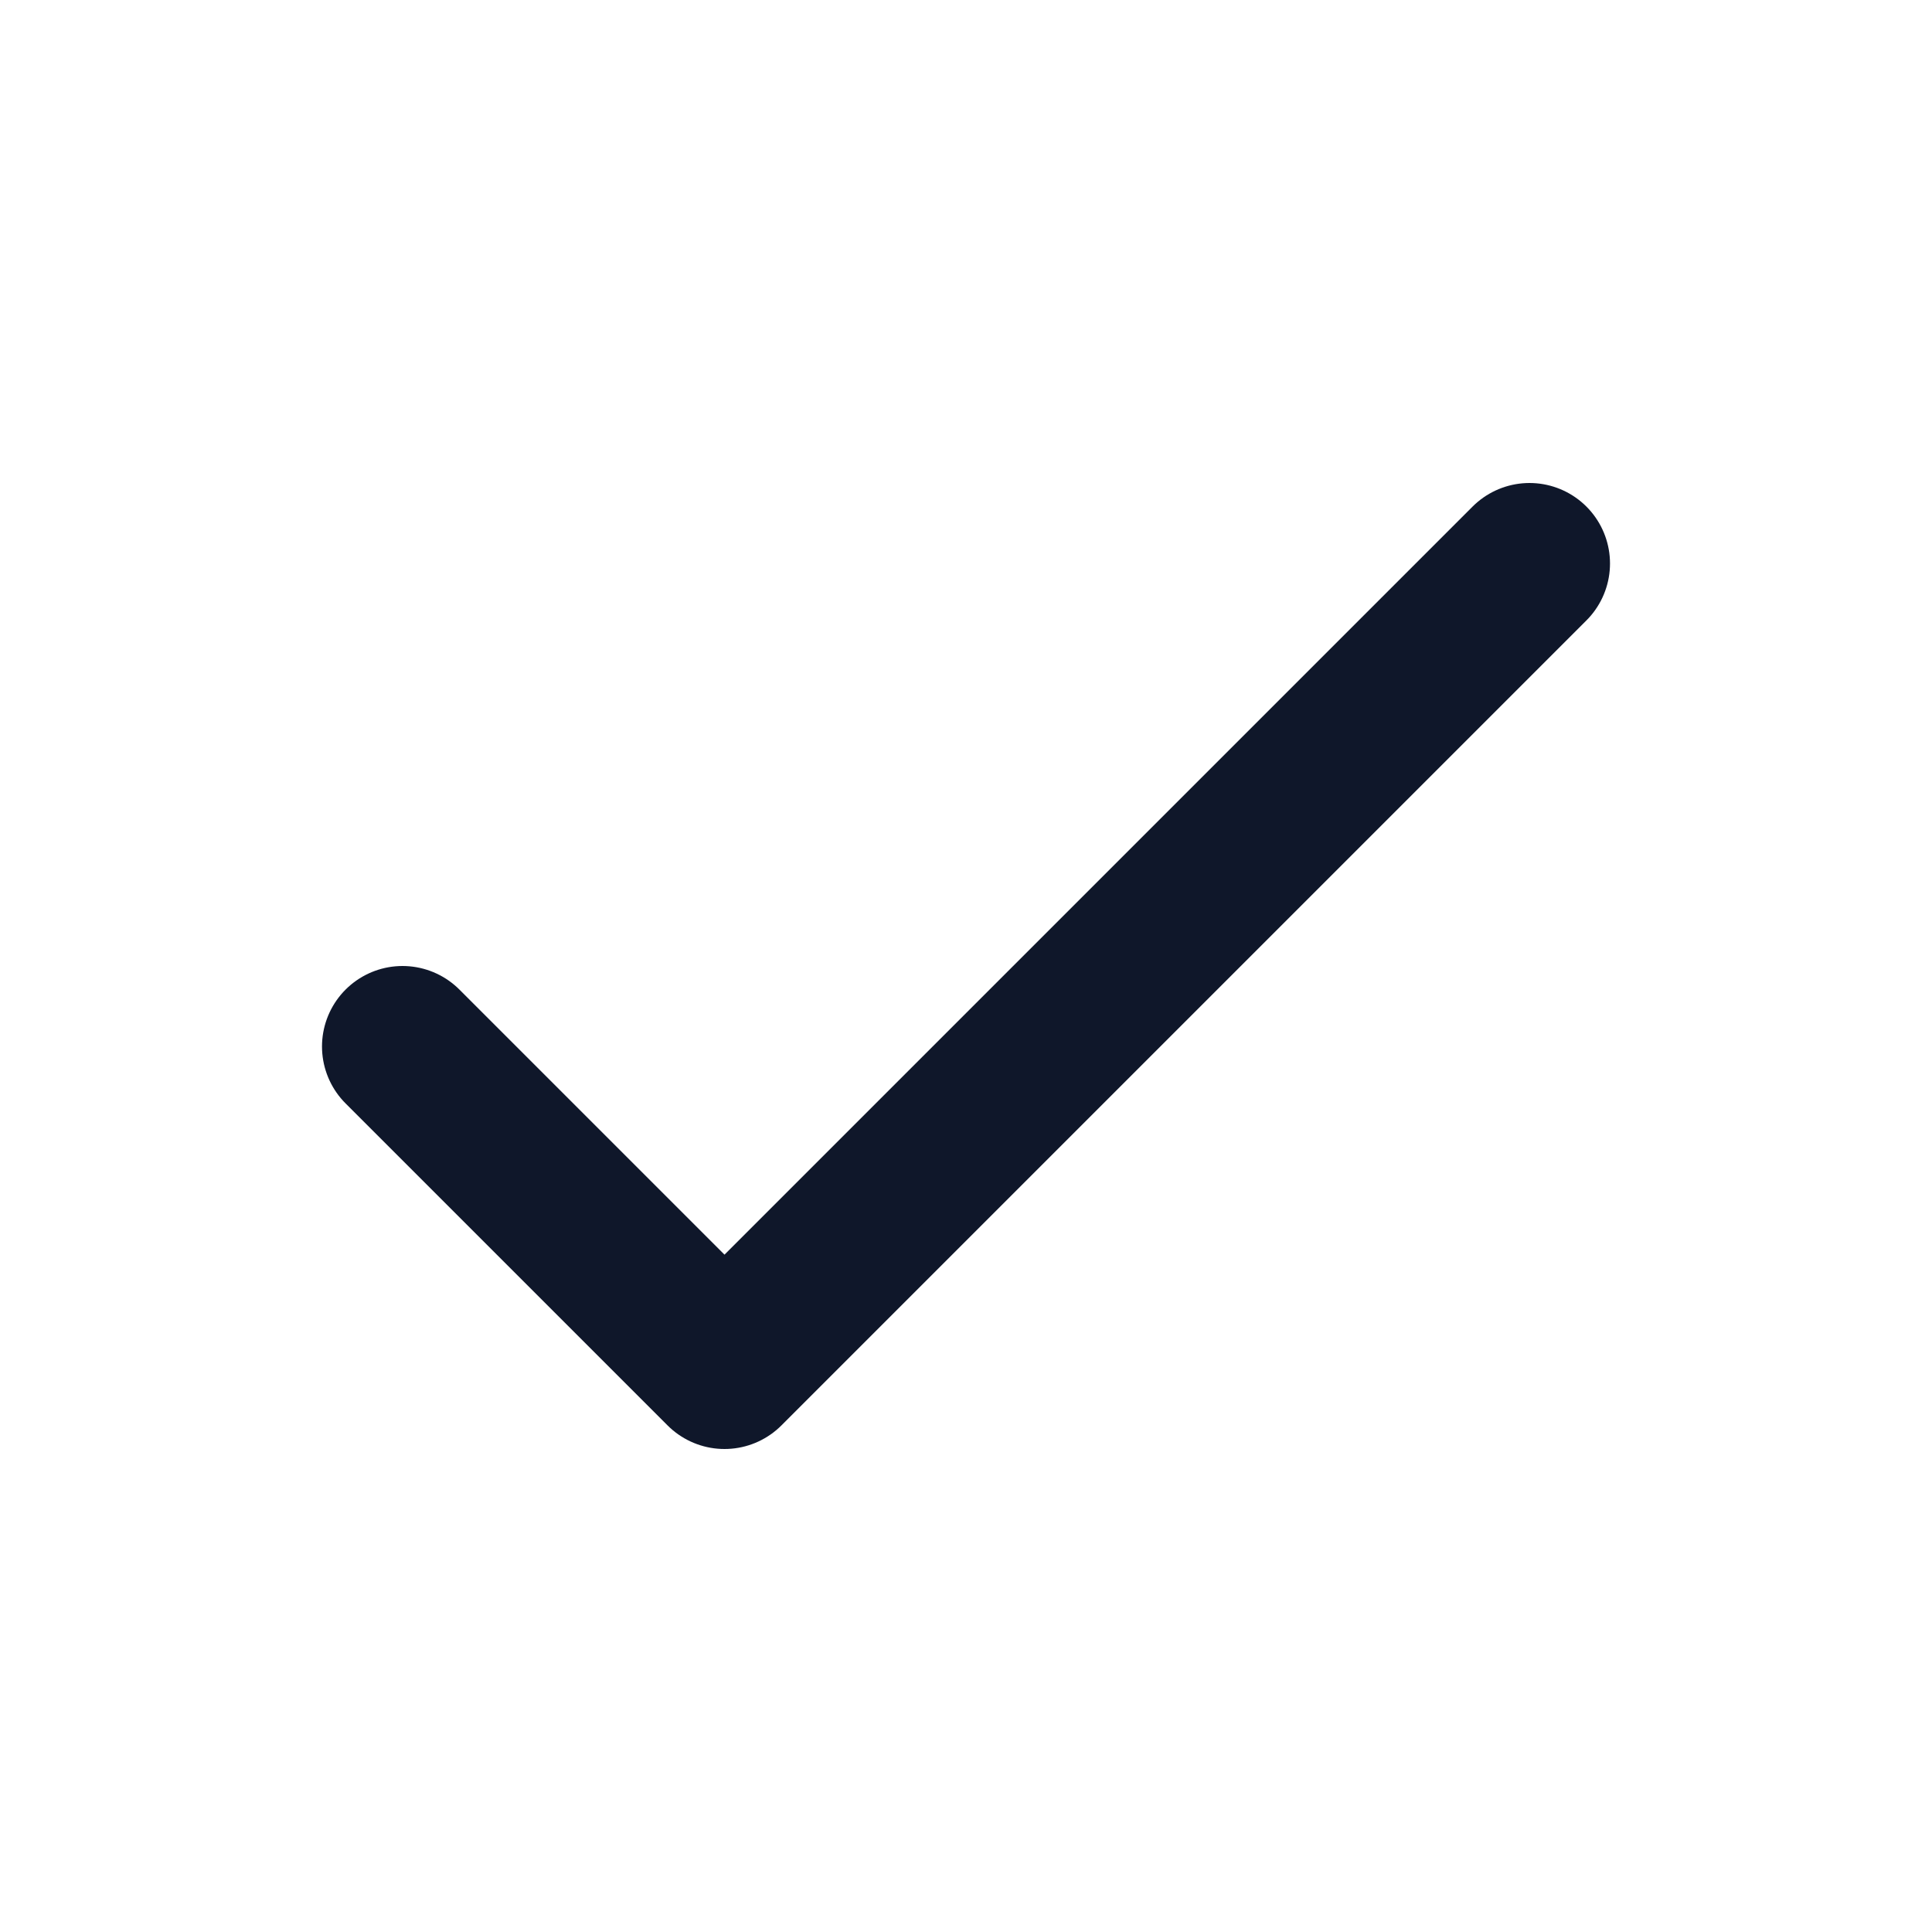
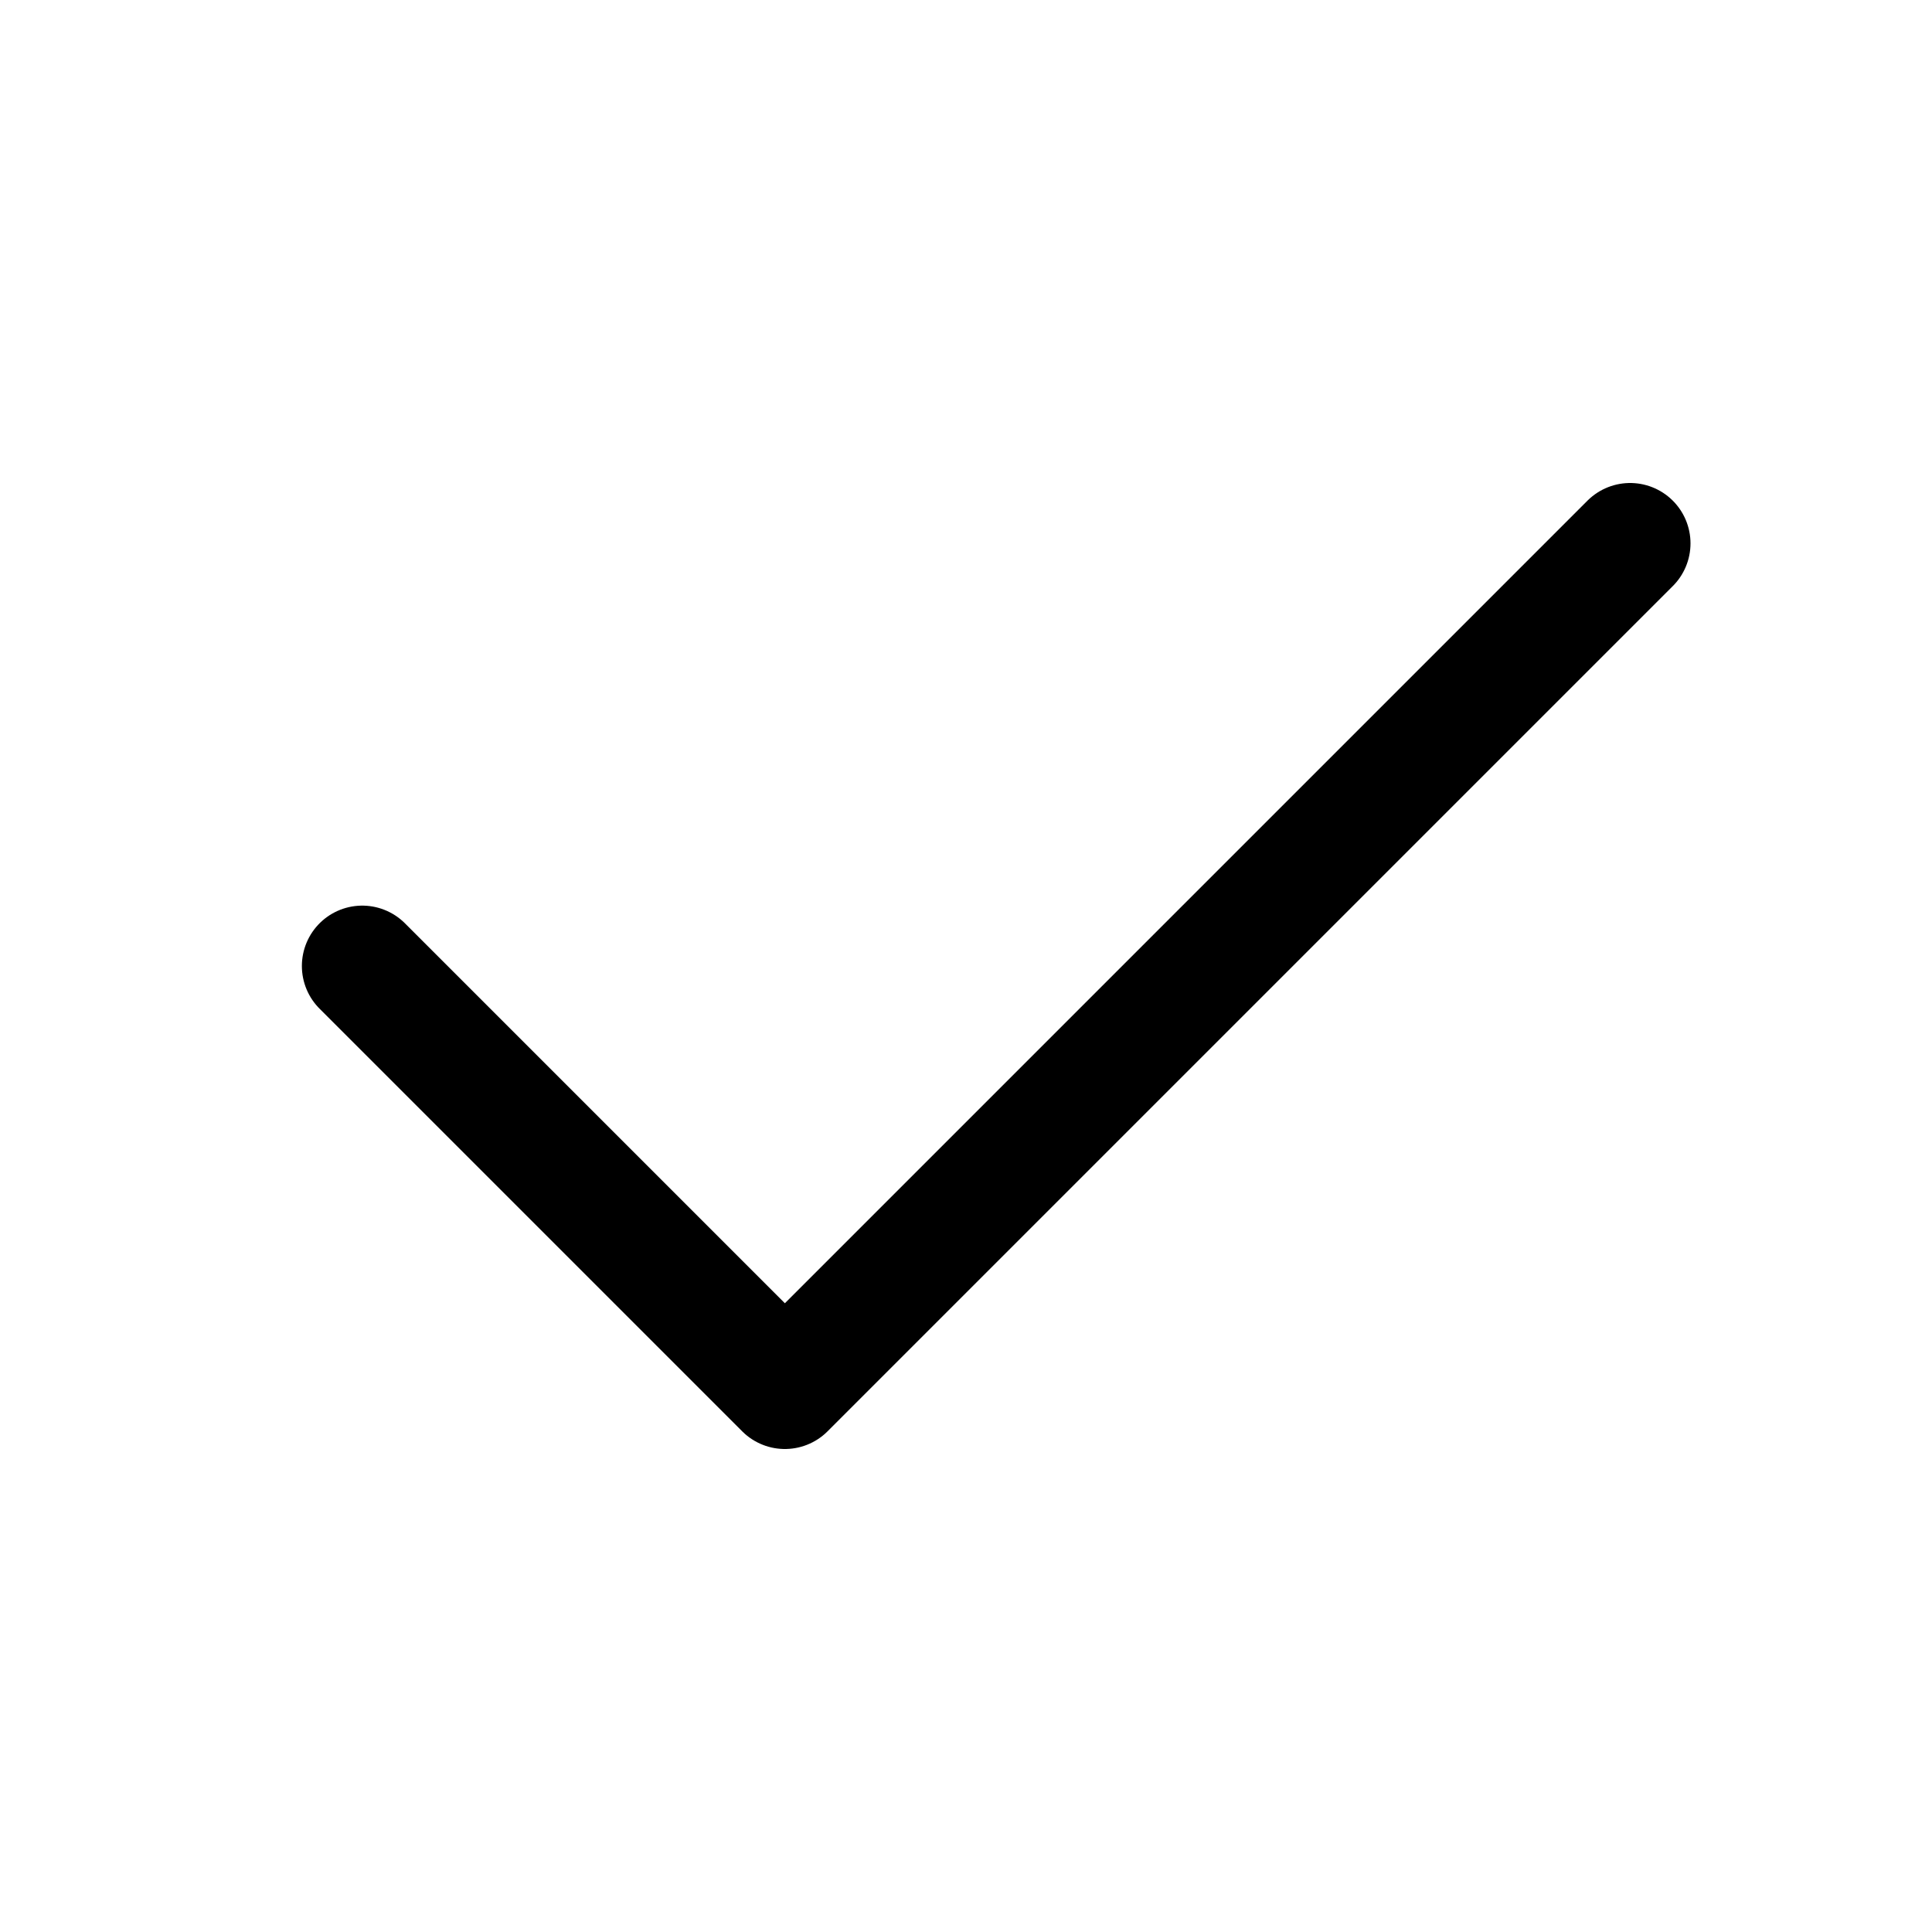
- <svg xmlns="http://www.w3.org/2000/svg" width="24" height="24" viewBox="0 0 24 24" fill="none">
-   <path d="M5 13L9 17L19 7" stroke="#0F172A" stroke-width="2" stroke-linecap="round" stroke-linejoin="round" />
+ <svg xmlns="http://www.w3.org/2000/svg" width="32" height="32" viewBox="0 0 32 32" fill="none">
+   <path d="M27 9L13 23L6 16" stroke="black" stroke-width="2" stroke-linecap="round" stroke-linejoin="round" />
</svg>
